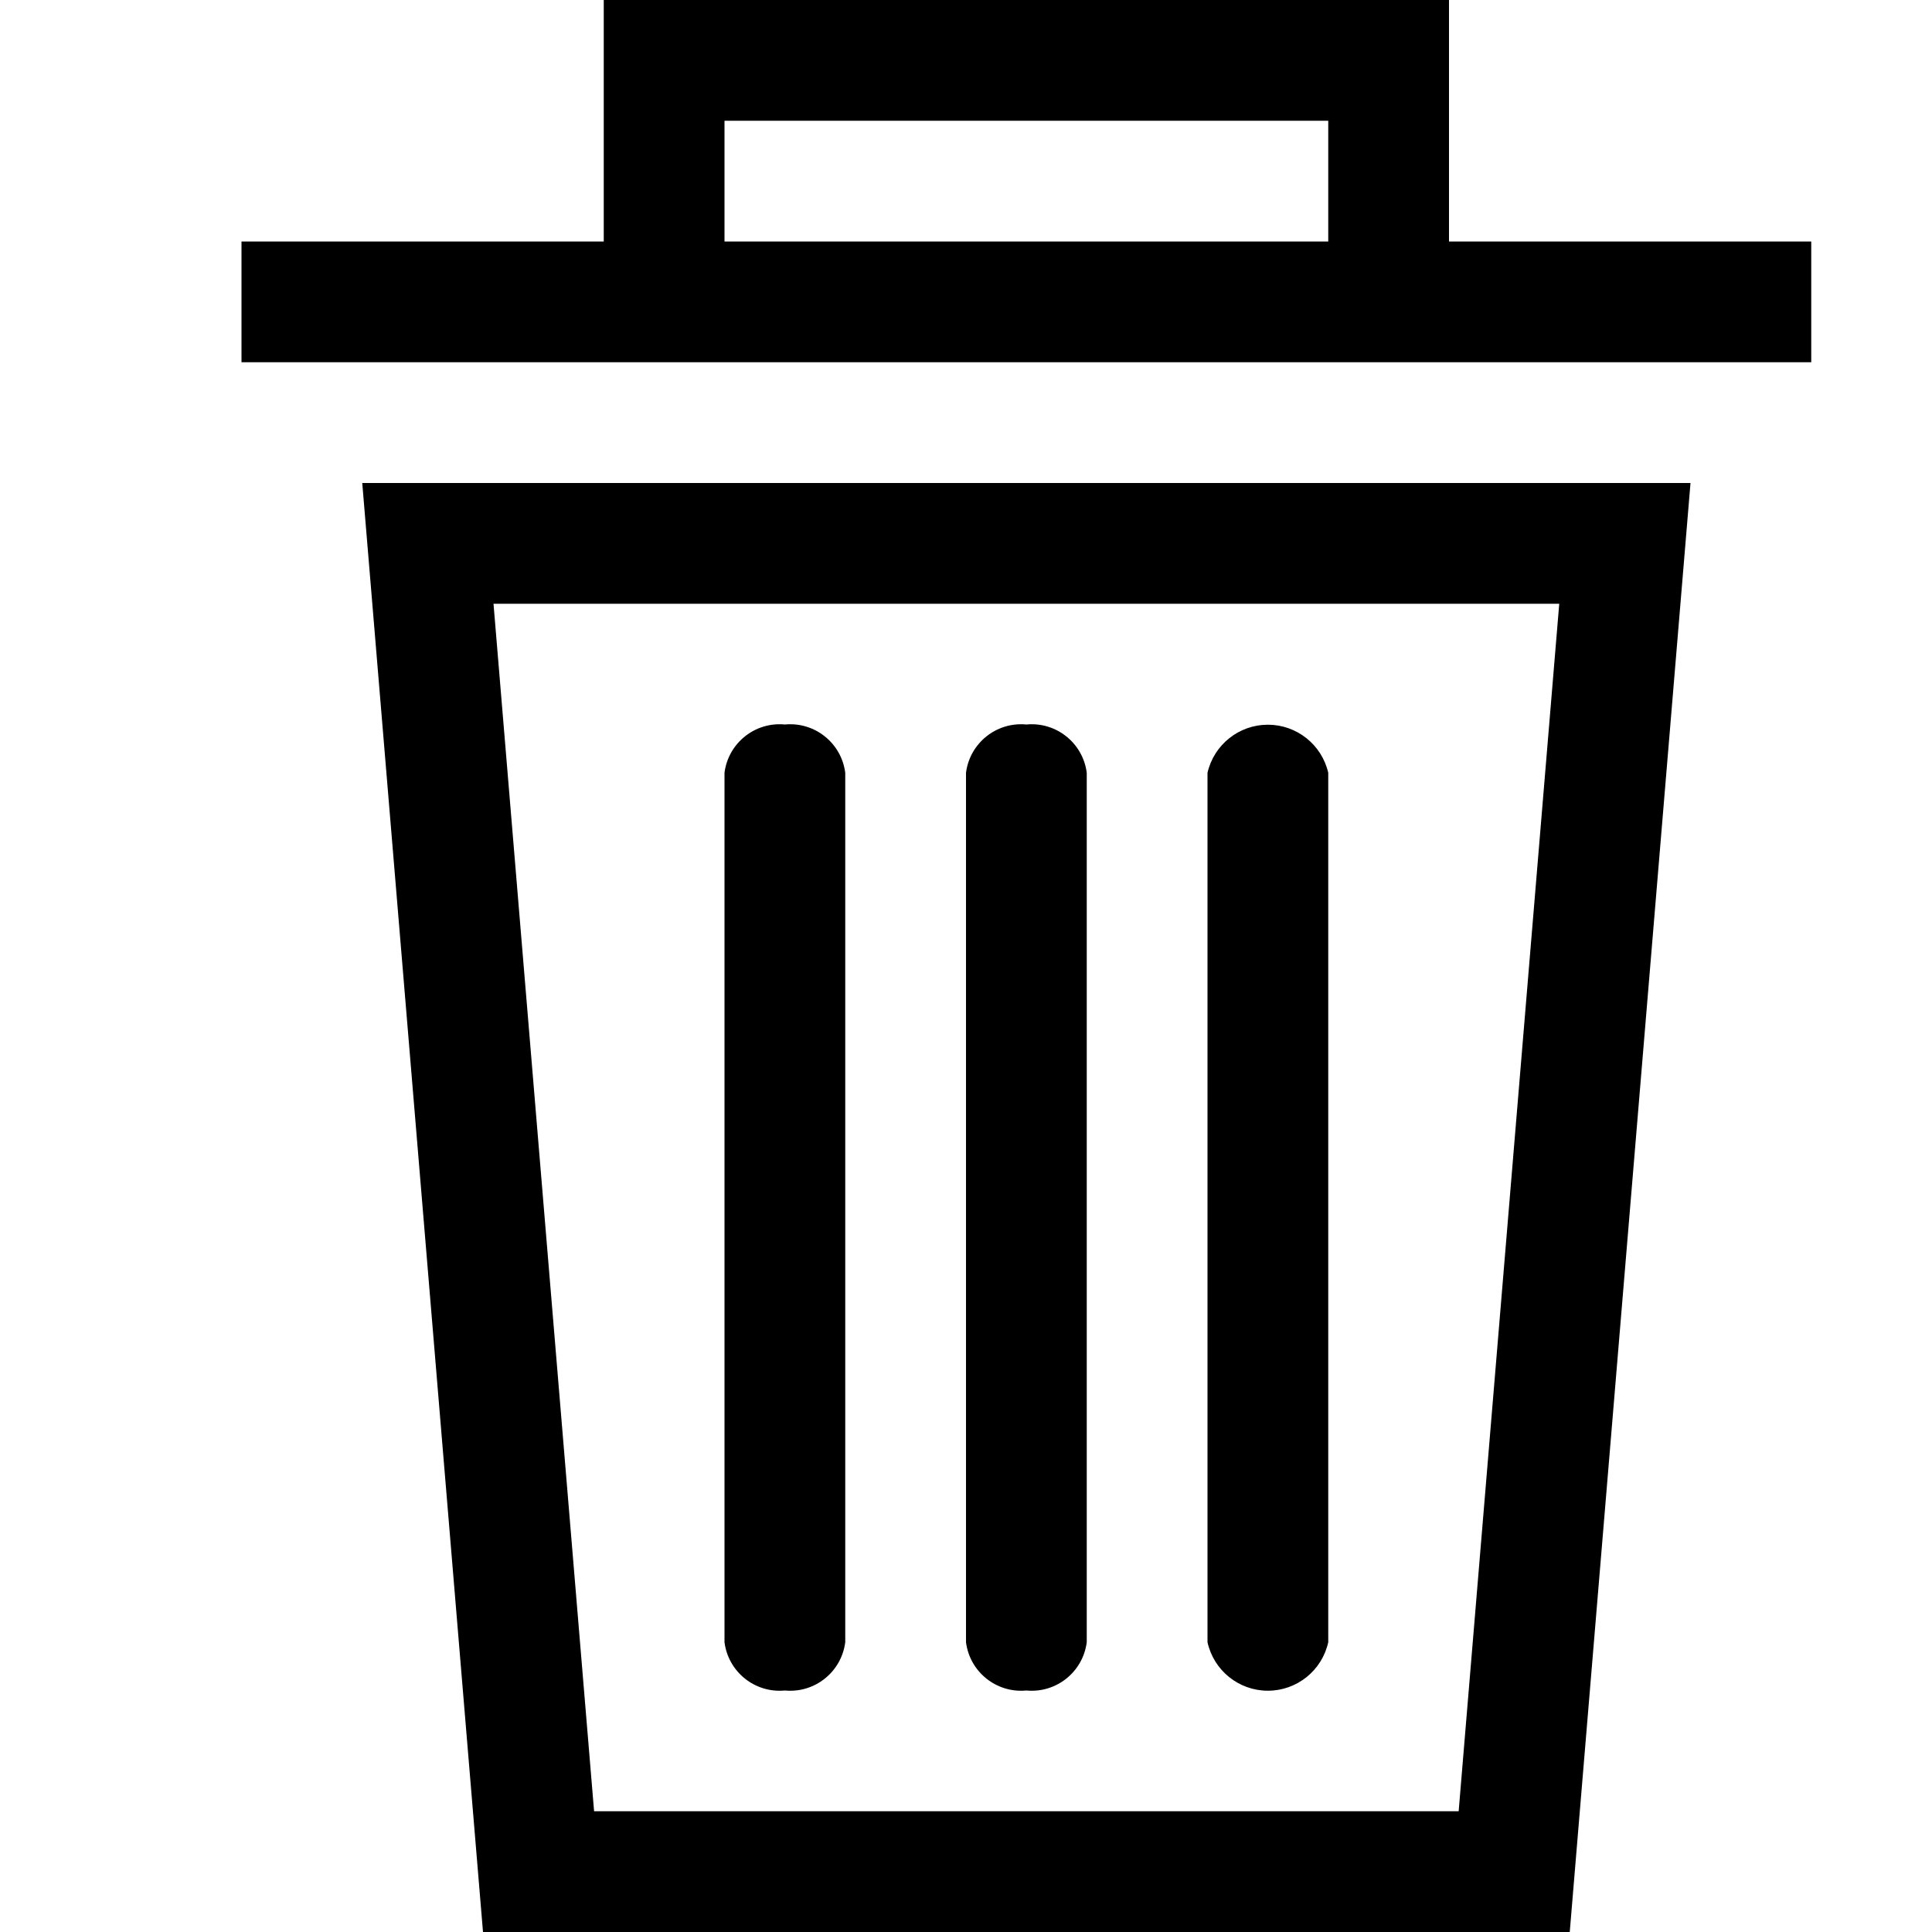
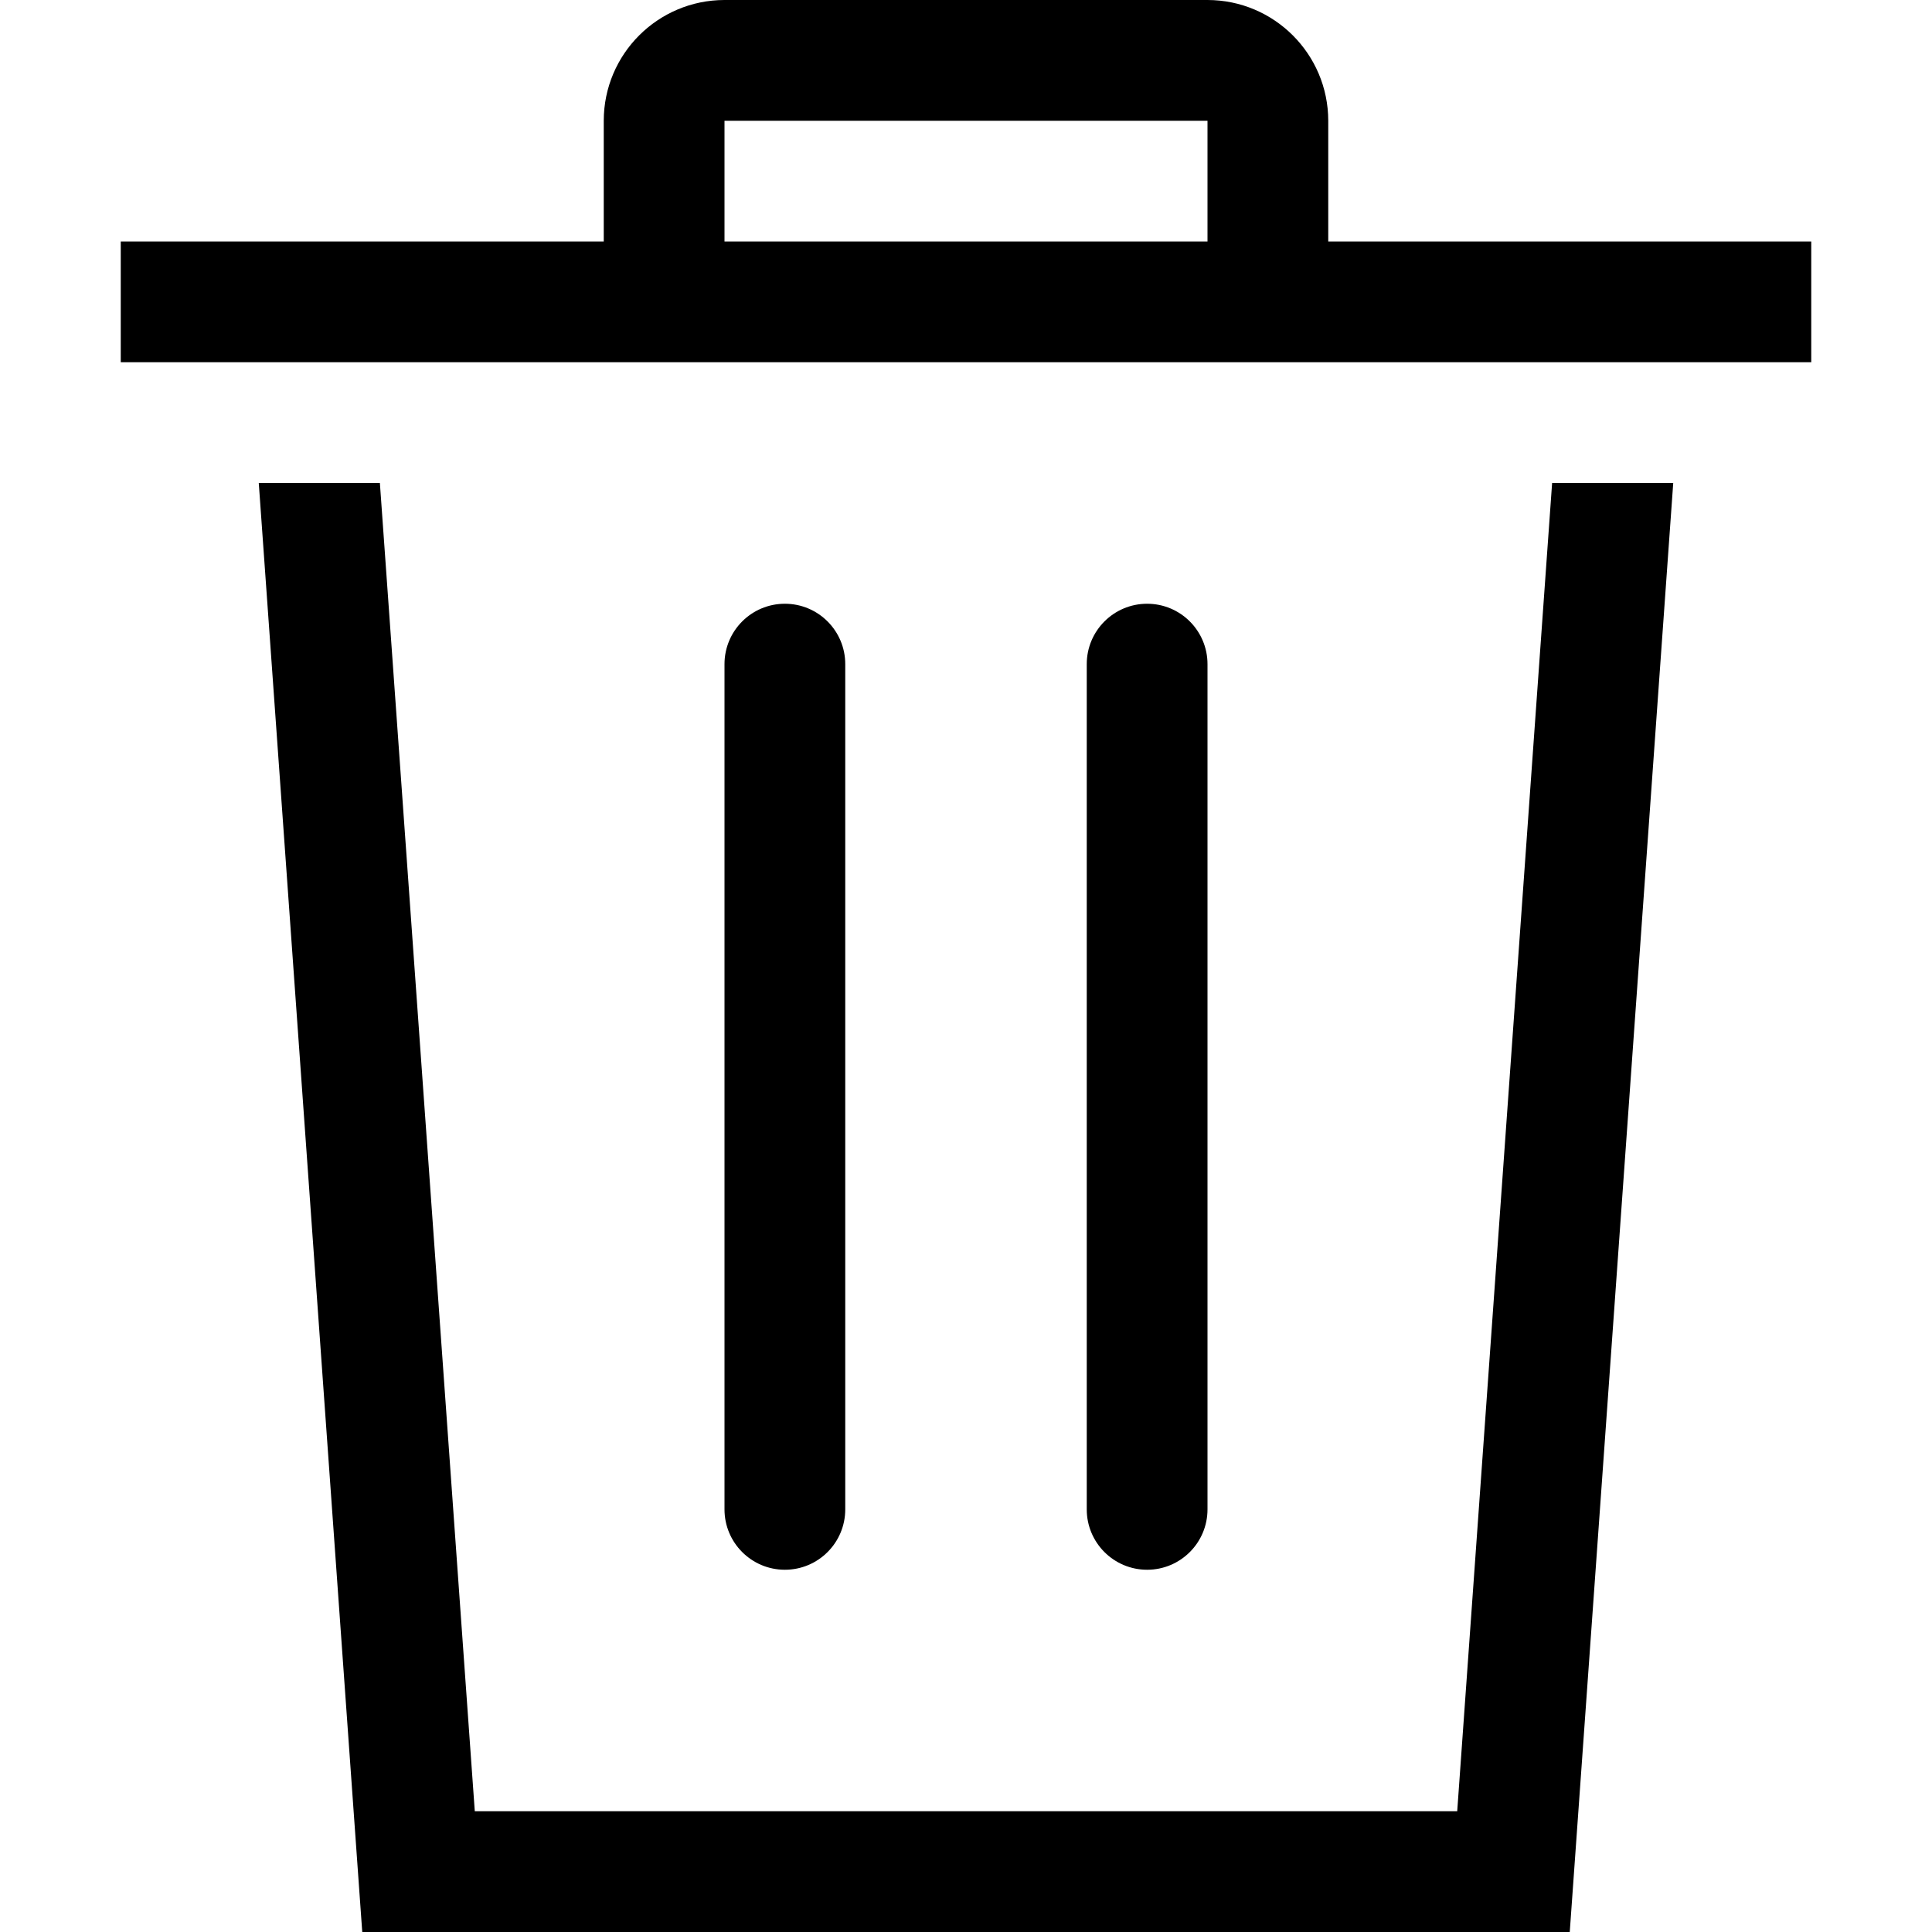
- <svg xmlns="http://www.w3.org/2000/svg" viewBox="0 0 16 16">
-   <path d="M13 16l1-12H3l1 12zm-.087-11l-.833 10H4.92L4.087 5zM6 13.6V6.4a.46.46 0 0 1 .5-.4.46.46 0 0 1 .5.4v7.2a.46.46 0 0 1-.5.4.46.46 0 0 1-.5-.4zm2 0V6.4a.46.46 0 0 1 .5-.4.46.46 0 0 1 .5.4v7.2a.46.46 0 0 1-.5.4.46.46 0 0 1-.5-.4zm2 0V6.4a.513.513 0 0 1 1 0v7.2a.512.512 0 0 1-1 0zM15 2h-3V0H5v2H2v1h13zm-4 0H6V1h5z" />
+ <svg xmlns="http://www.w3.org/2000/svg" id="icons" viewBox="0 0 16 16">
+   <path d="M12.854 4h1.003L13 16H3L2.143 4h1.003l.786 11h8.136zM1 3V2h4V1a1.001 1.001 0 0 1 1-1h4a1.001 1.001 0 0 1 1 1v1h4v1zm5-1h4V1H6zm3.5 11a.5.5 0 0 0 .5-.5v-7a.5.5 0 0 0-1 0v7a.5.5 0 0 0 .5.5zm-3 0a.5.5 0 0 0 .5-.5v-7a.5.5 0 0 0-1 0v7a.5.5 0 0 0 .5.5z" />
  <path fill="none" d="M0 0h16v16H0z" />
</svg>
